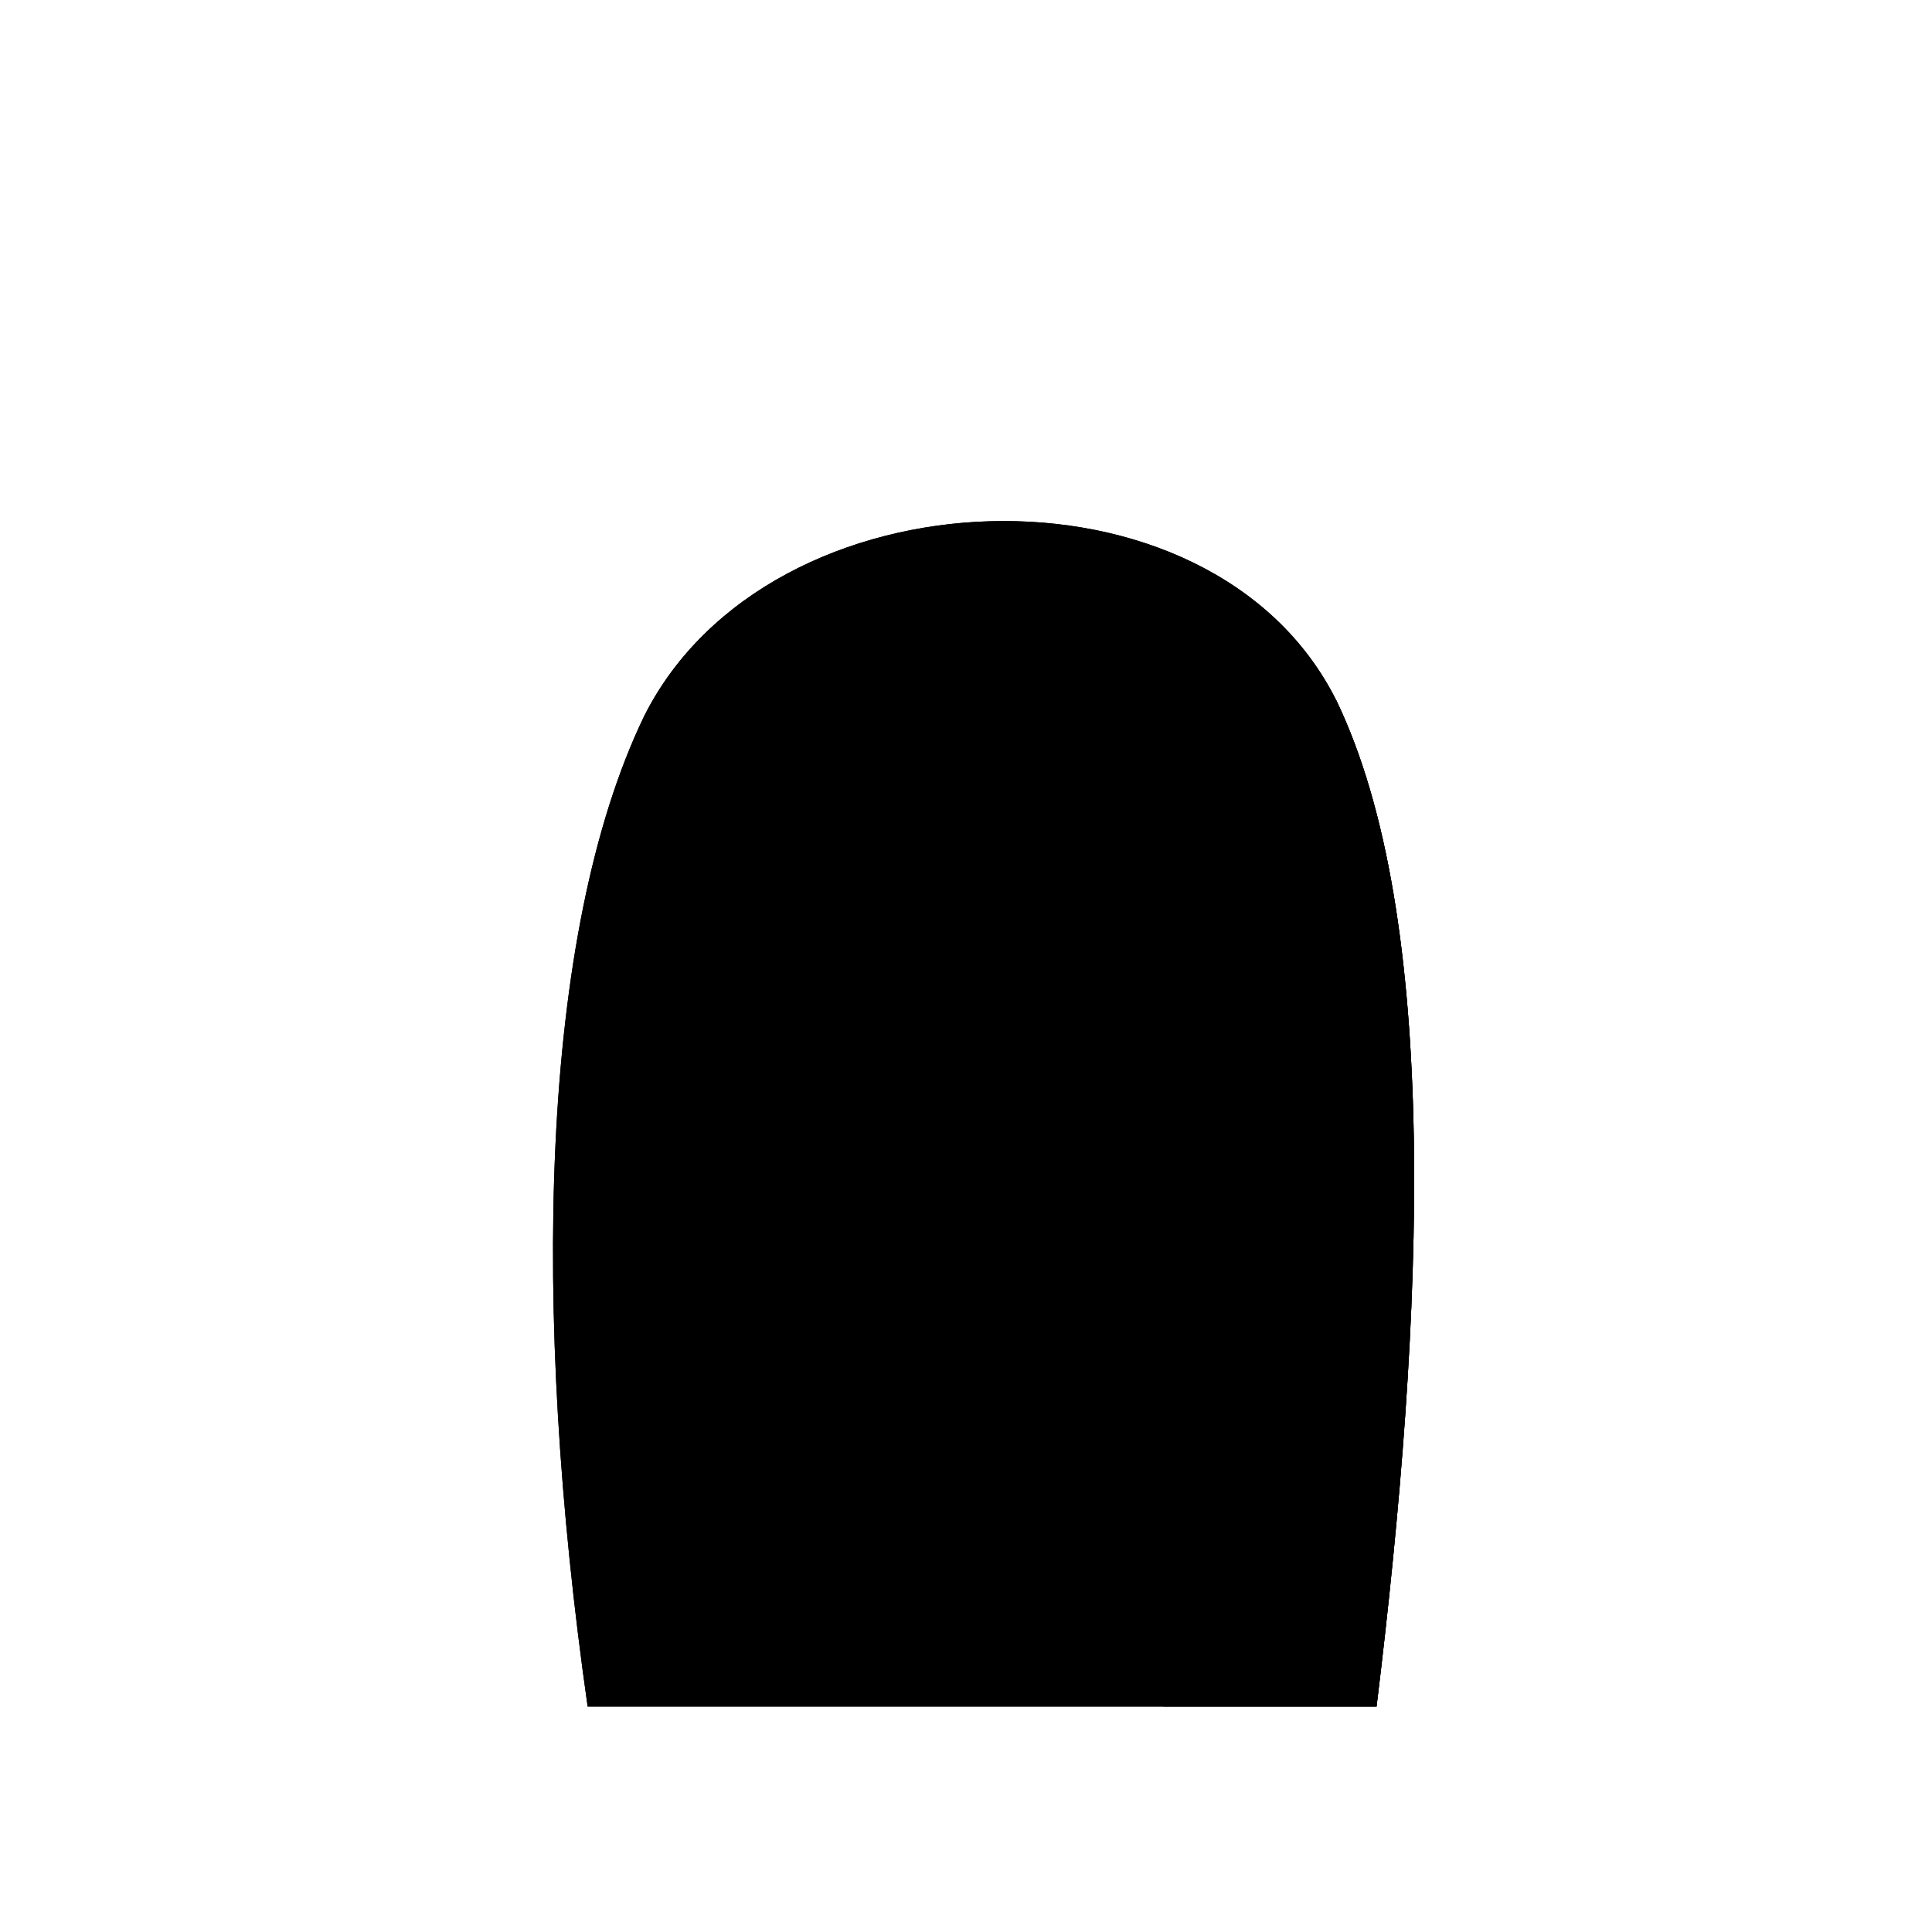
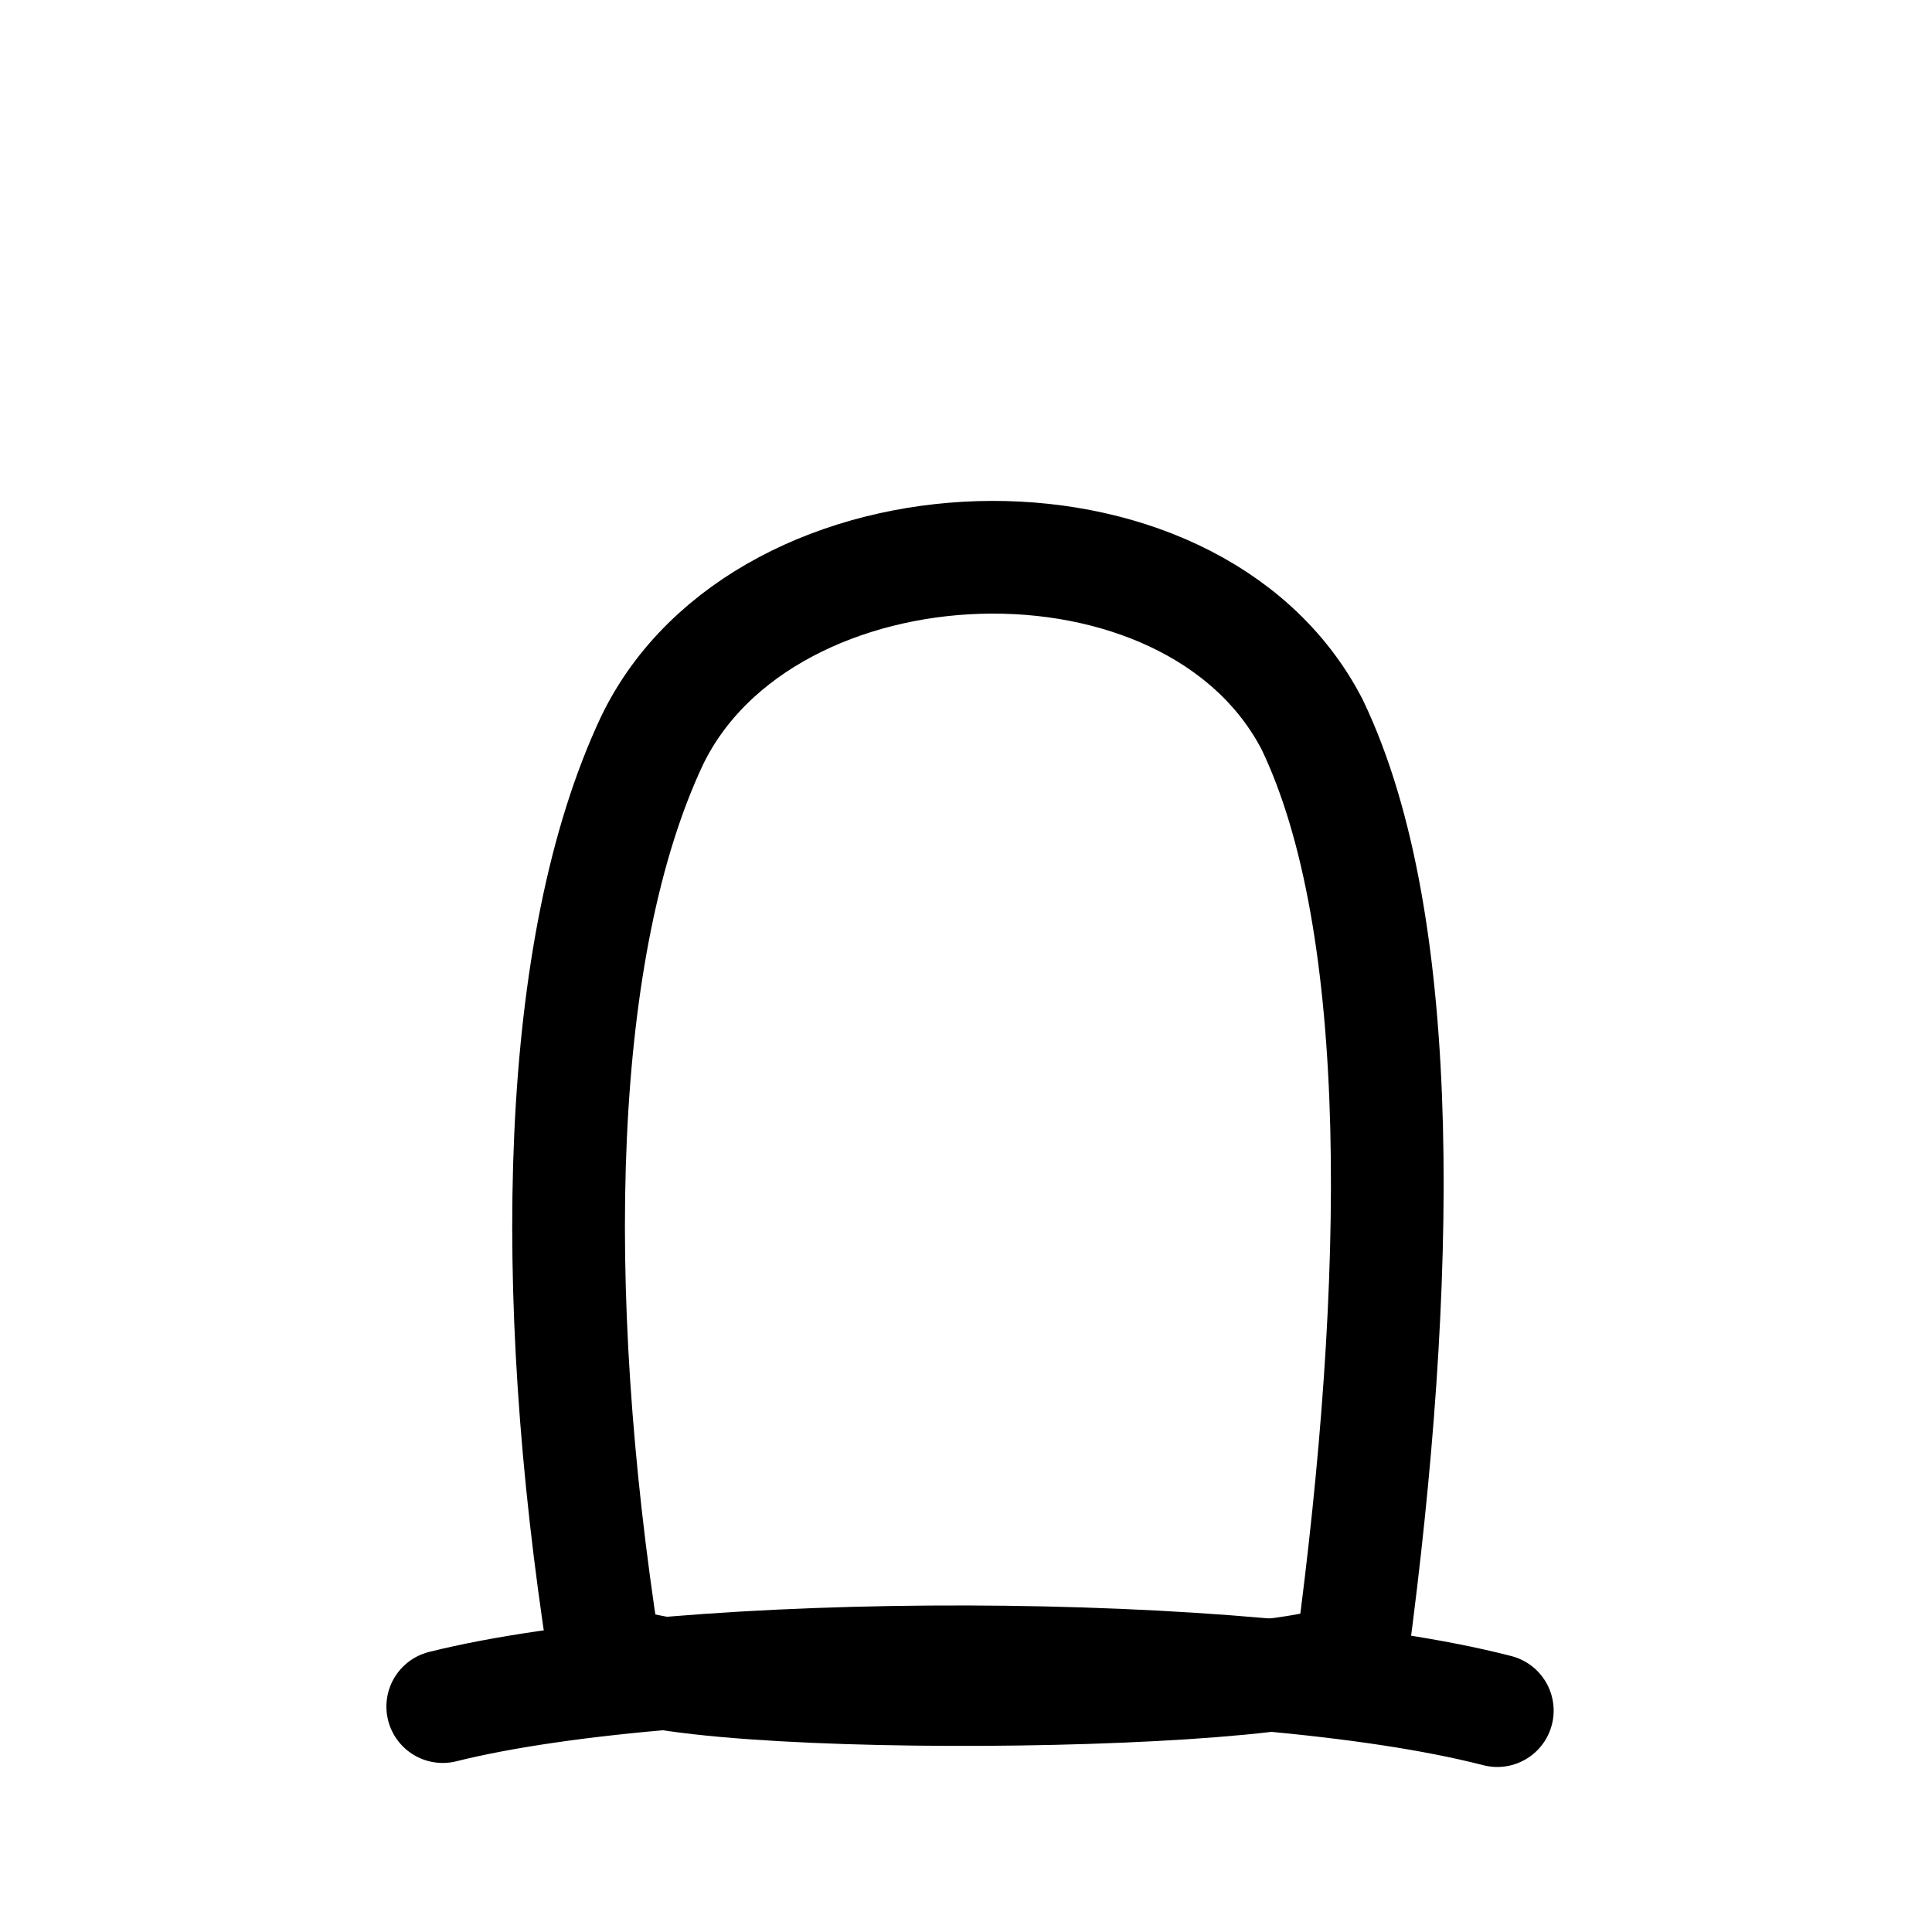
- <svg xmlns="http://www.w3.org/2000/svg" viewBox="0 0 48 48" stroke-linejoin="round" stroke-linecap="round">
-   <g class="p-fill">
-     <path d="M14.6,42.4 C13.2,32.6 13.4,23.2 16,17.8 C19.1,11.6 30.1,11.2 33.2,17.4 C35.8,22.8 35.4,32.6 34.2,42.4 Z" />
-   </g>
-   <g class="p-shade">
-     <path d="M33.2,17.4 C35.8,22.8 35.4,32.6 34.2,42.4 L28.9,42.4 C30.1,33 30.3,23.6 28.3,18.5 C30.1,16.5 32.1,16.1 33.2,17.4 Z" />
-   </g>
-   <g class="p-edge">
-     <path d="M14.6,42.4 C13.2,32.6 13.4,23.2 16,17.8 C19.1,11.6 30.1,11.2 33.2,17.4 C35.8,22.8 35.4,32.6 34.2,42.4 Z" />
-   </g>
+ <svg xmlns="http://www.w3.org/2000/svg" viewBox="0 0 48 48" fill="none" stroke="currentColor" stroke-width="2.8" stroke-linecap="round" stroke-linejoin="round">
+   <path d="M15,41 C13.6,32 13.8,23.5 16.2,18.4 C19,12.6 29.6,12.2 32.6,18 C35,23 34.8,32 33.6,41 C33.8,42.2 15.2,42.4 15,41" />
+   <path d="M11,42.4 C17,40.9 31,40.9 37.2,42.5" />
</svg>
